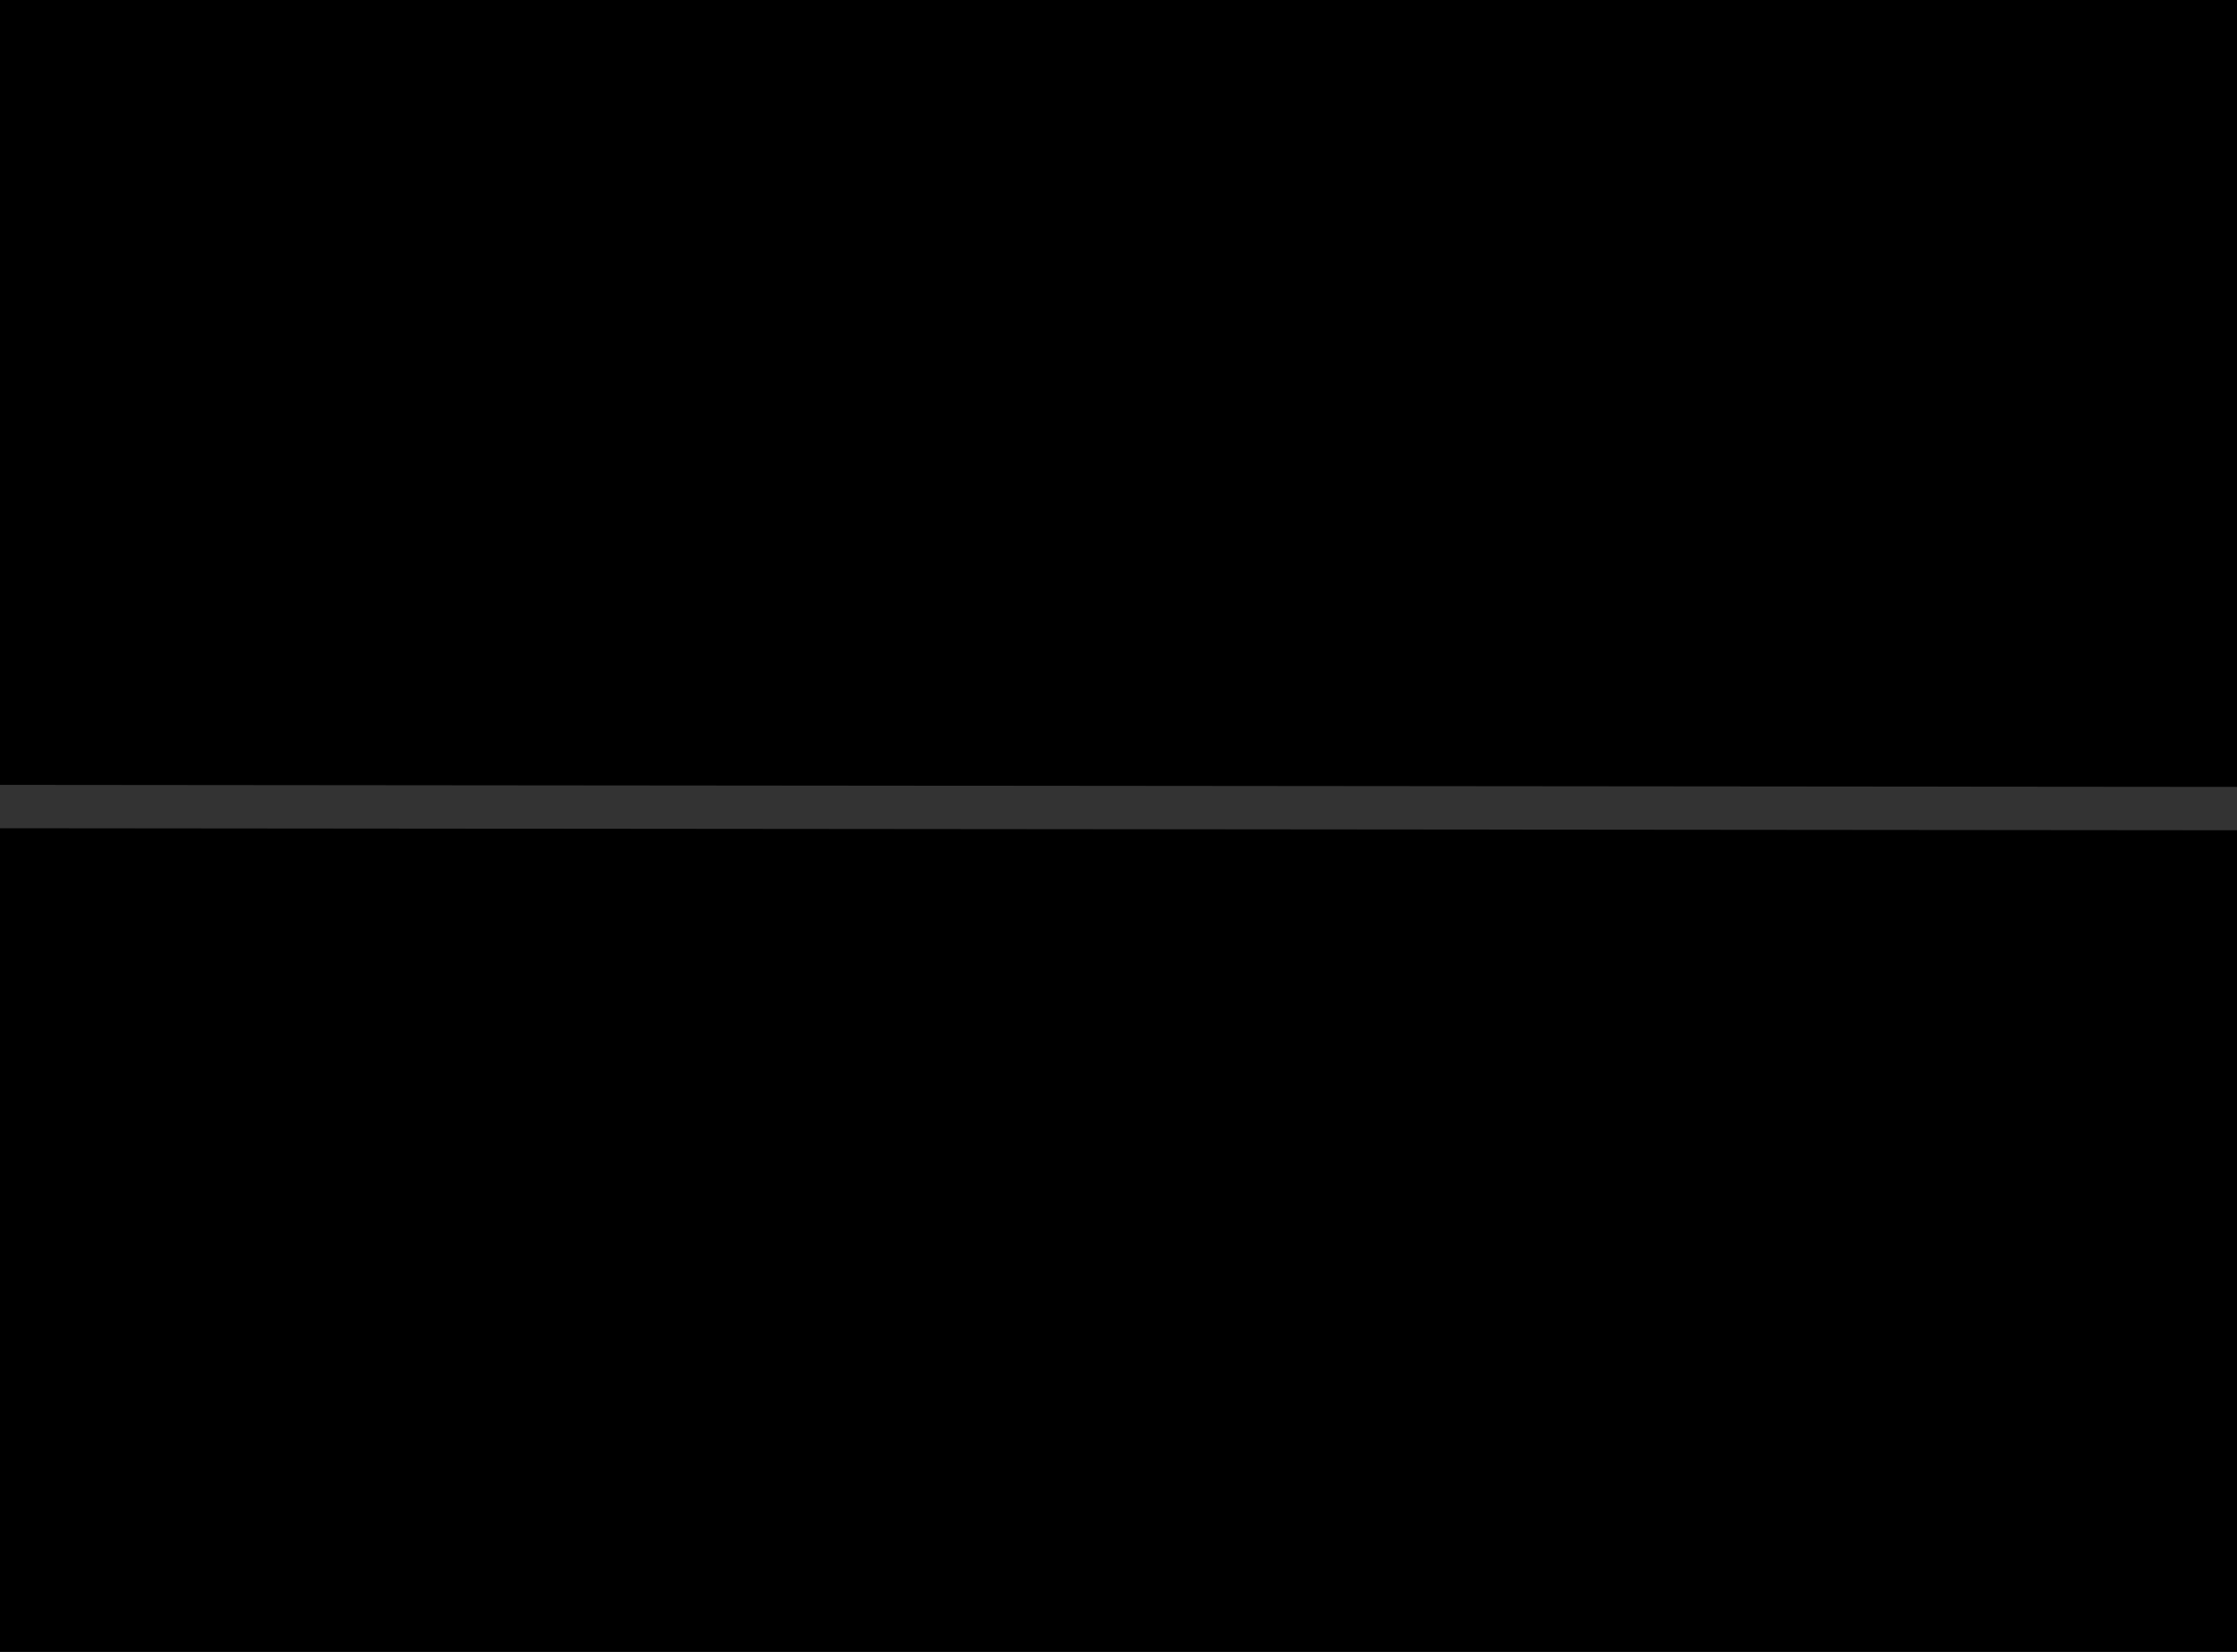
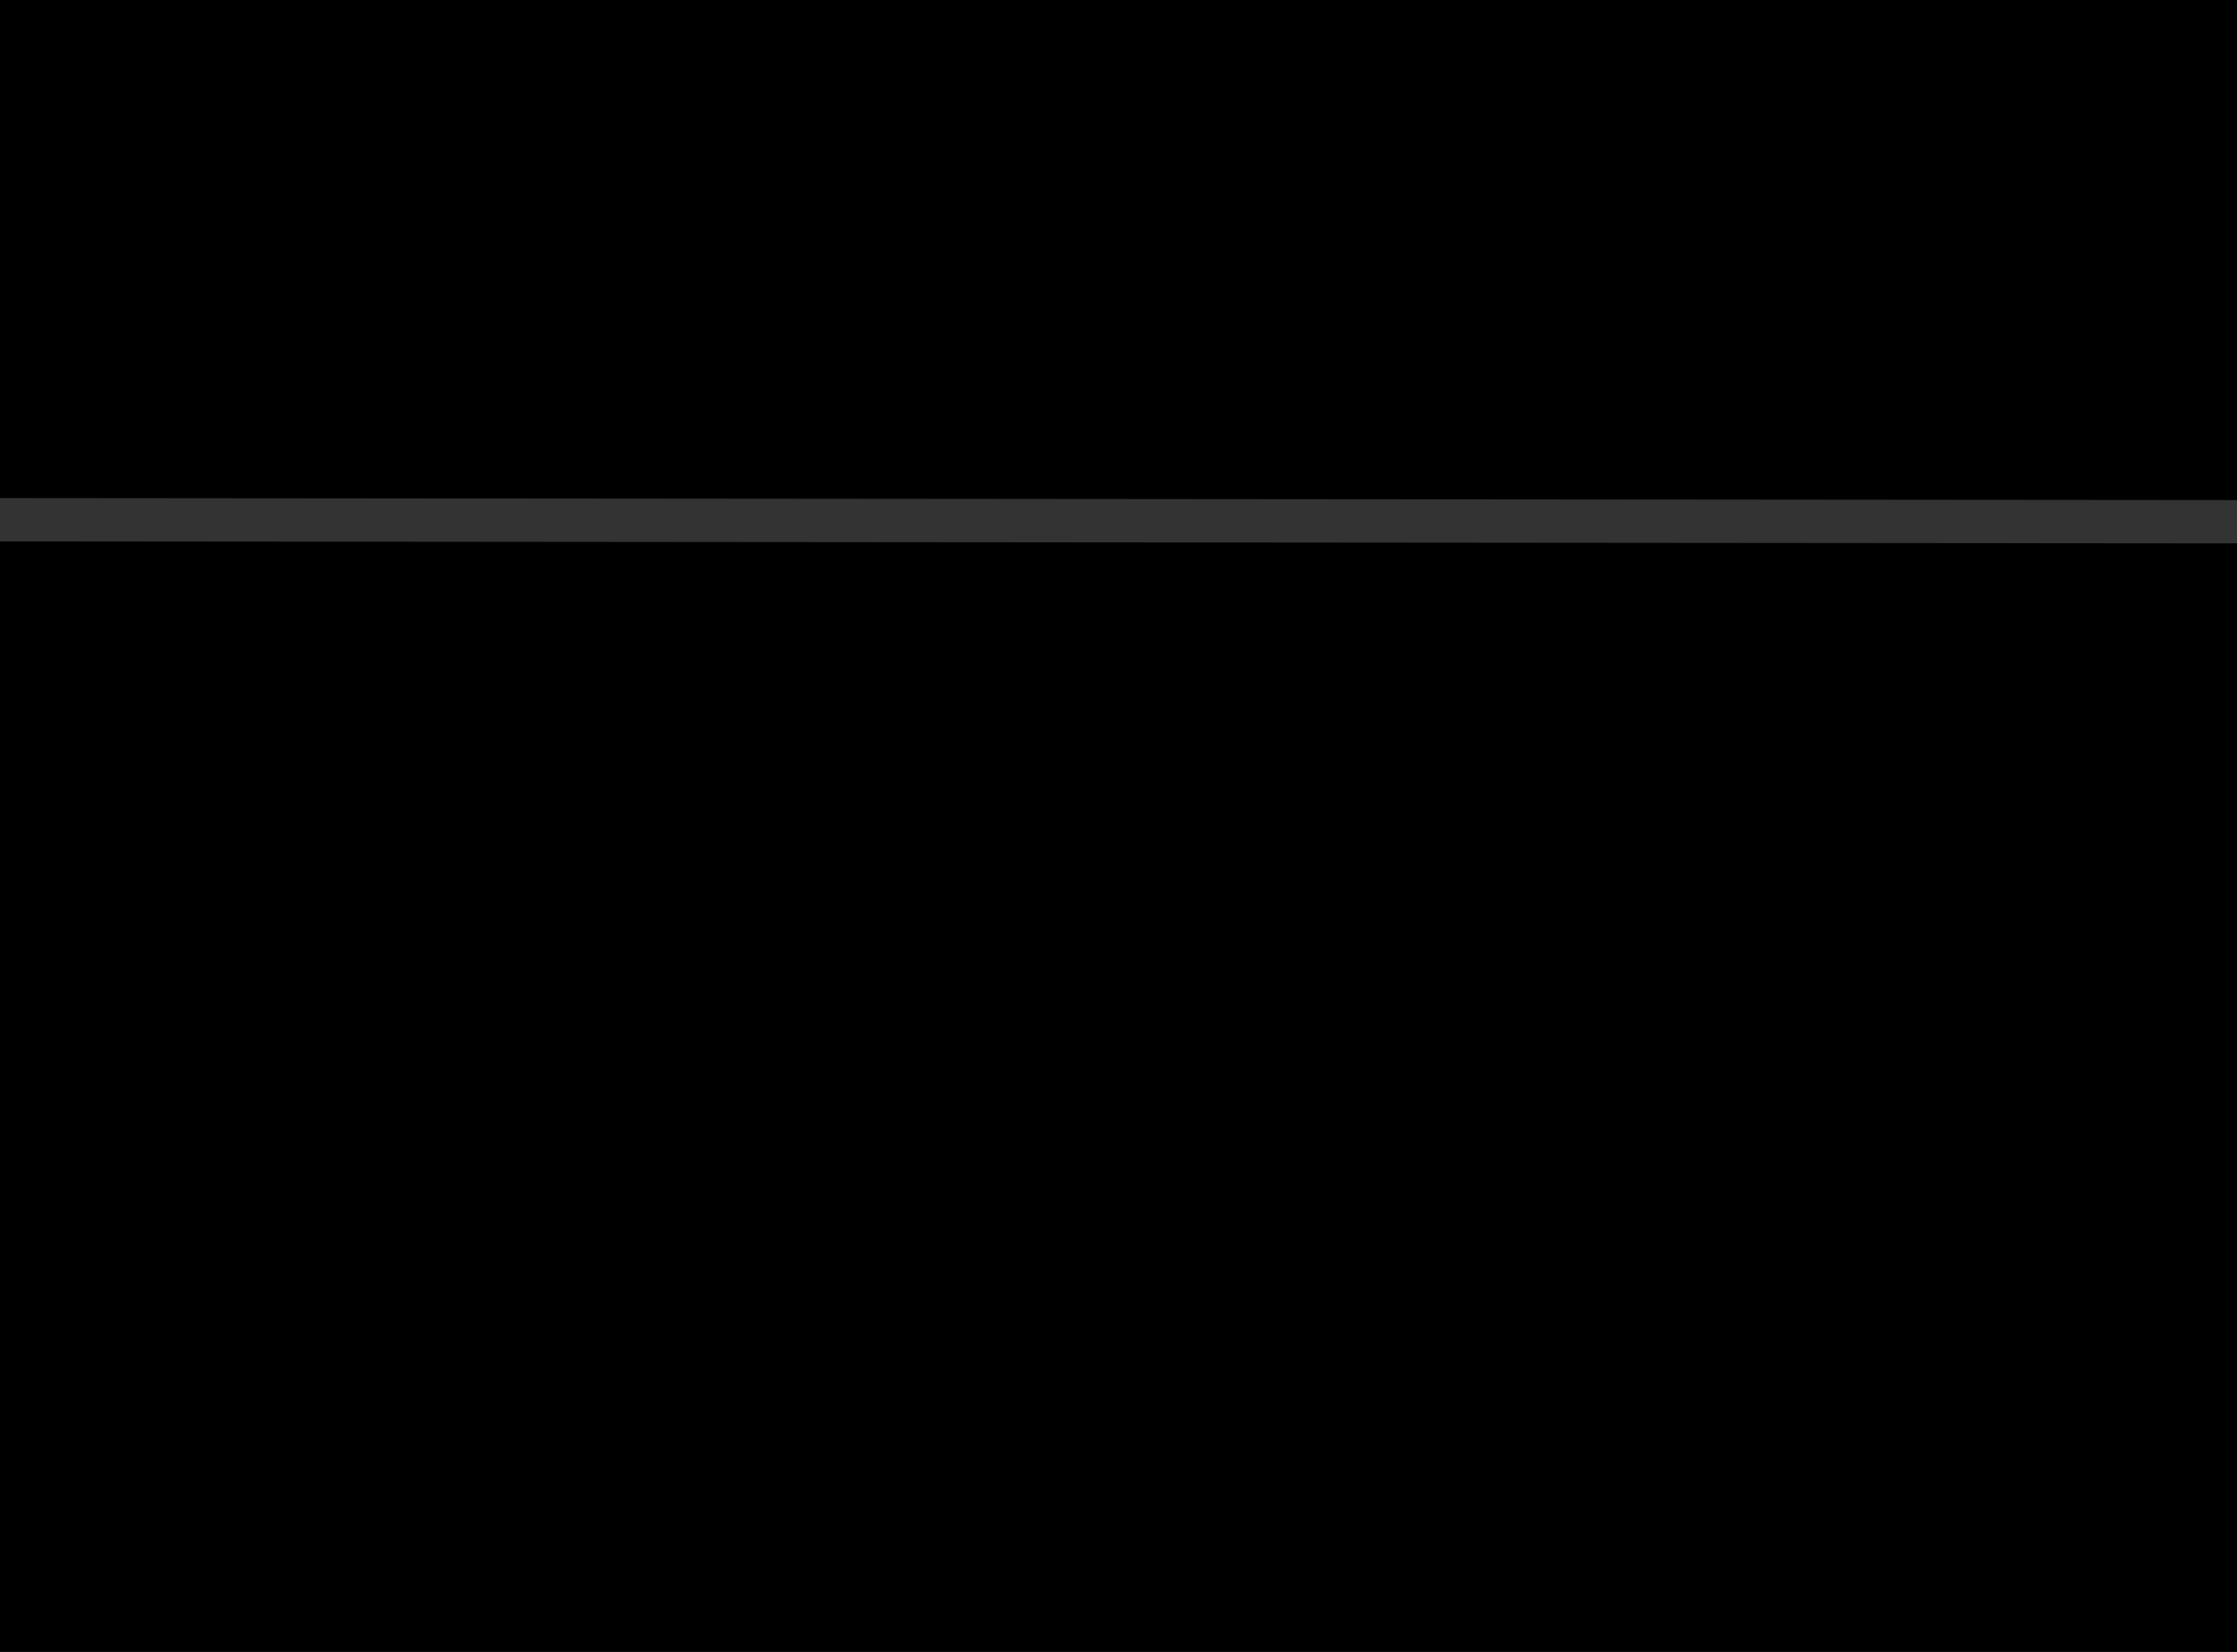
<svg xmlns="http://www.w3.org/2000/svg" width="780" height="575.926" viewBox="0 0 206.375 152.38" version="1.1" id="svg8">
  <defs id="defs2" />
  <g id="layer1" transform="translate(-7.437808,-72.98869)">
    <path id="path4489" d="M -4.086,147.378 C 75.468,277.332 146.716,96.632 220.902,110.804" style="fill:none;fill-rule:evenodd;stroke:#333333;stroke-width:4;stroke-linecap:butt;stroke-linejoin:miter;stroke-miterlimit:4;stroke-dasharray:none;stroke-opacity:1" />
    <rect style="color:#000000;clip-rule:nonzero;display:inline;overflow:visible;visibility:visible;opacity:1;isolation:auto;mix-blend-mode:normal;color-interpolation:sRGB;color-interpolation-filters:linearRGB;solid-color:#000000;solid-opacity:1;vector-effect:none;fill:#000000;fill-opacity:1;fill-rule:nonzero;stroke:#000000;stroke-width:0.265;stroke-linecap:butt;stroke-linejoin:miter;stroke-miterlimit:4;stroke-dasharray:none;stroke-dashoffset:0;stroke-opacity:1;marker:none;color-rendering:auto;image-rendering:auto;shape-rendering:auto;text-rendering:auto;enable-background:accumulate" id="rect4482" width="210.302" height="152.116" x="6.72" y="73.121" />
-     <path style="fill:none;fill-rule:evenodd;stroke:#333333;stroke-width:4;stroke-linecap:butt;stroke-linejoin:miter;stroke-miterlimit:4;stroke-dasharray:none;stroke-opacity:1" d="M -4.086,147.378 220.902,147.581" id="path4484" />
+     <path style="fill:none;fill-rule:evenodd;stroke:#333333;stroke-width:4;stroke-linecap:butt;stroke-linejoin:miter;stroke-miterlimit:4;stroke-dasharray:none;stroke-opacity:1" d="M -4.086,120.92 220.902,121.122" id="path4484" />
  </g>
</svg>
